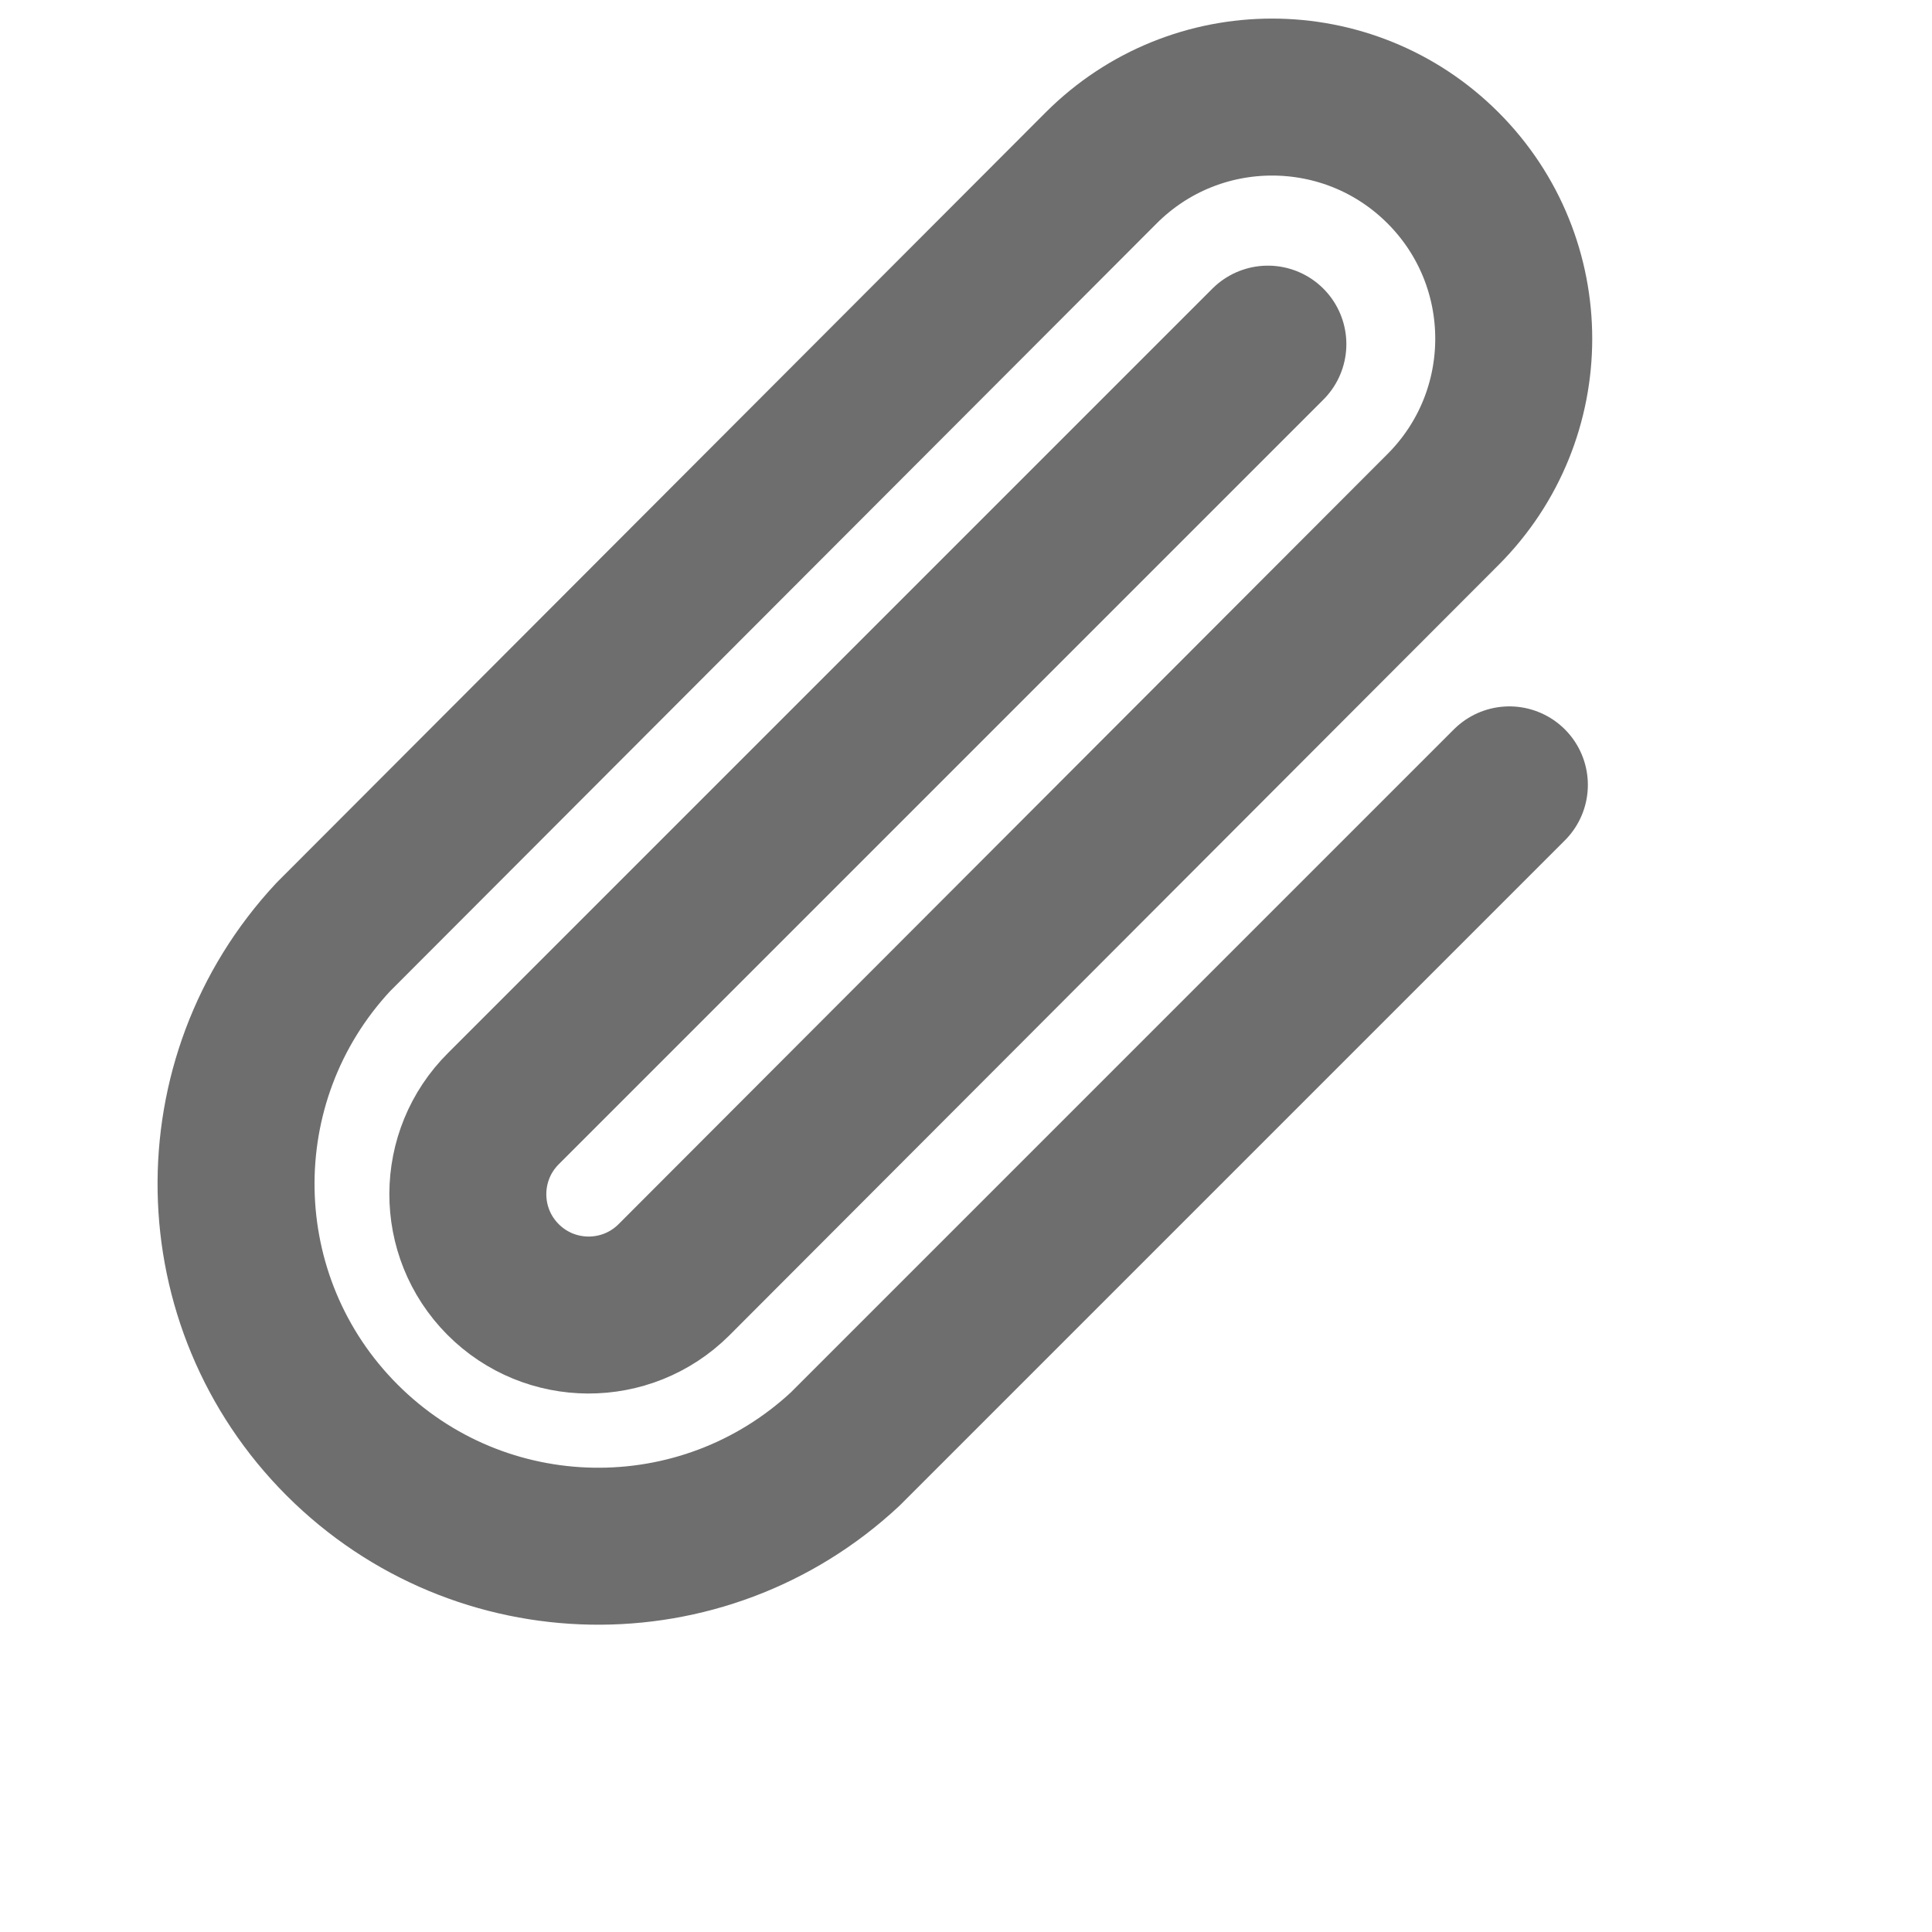
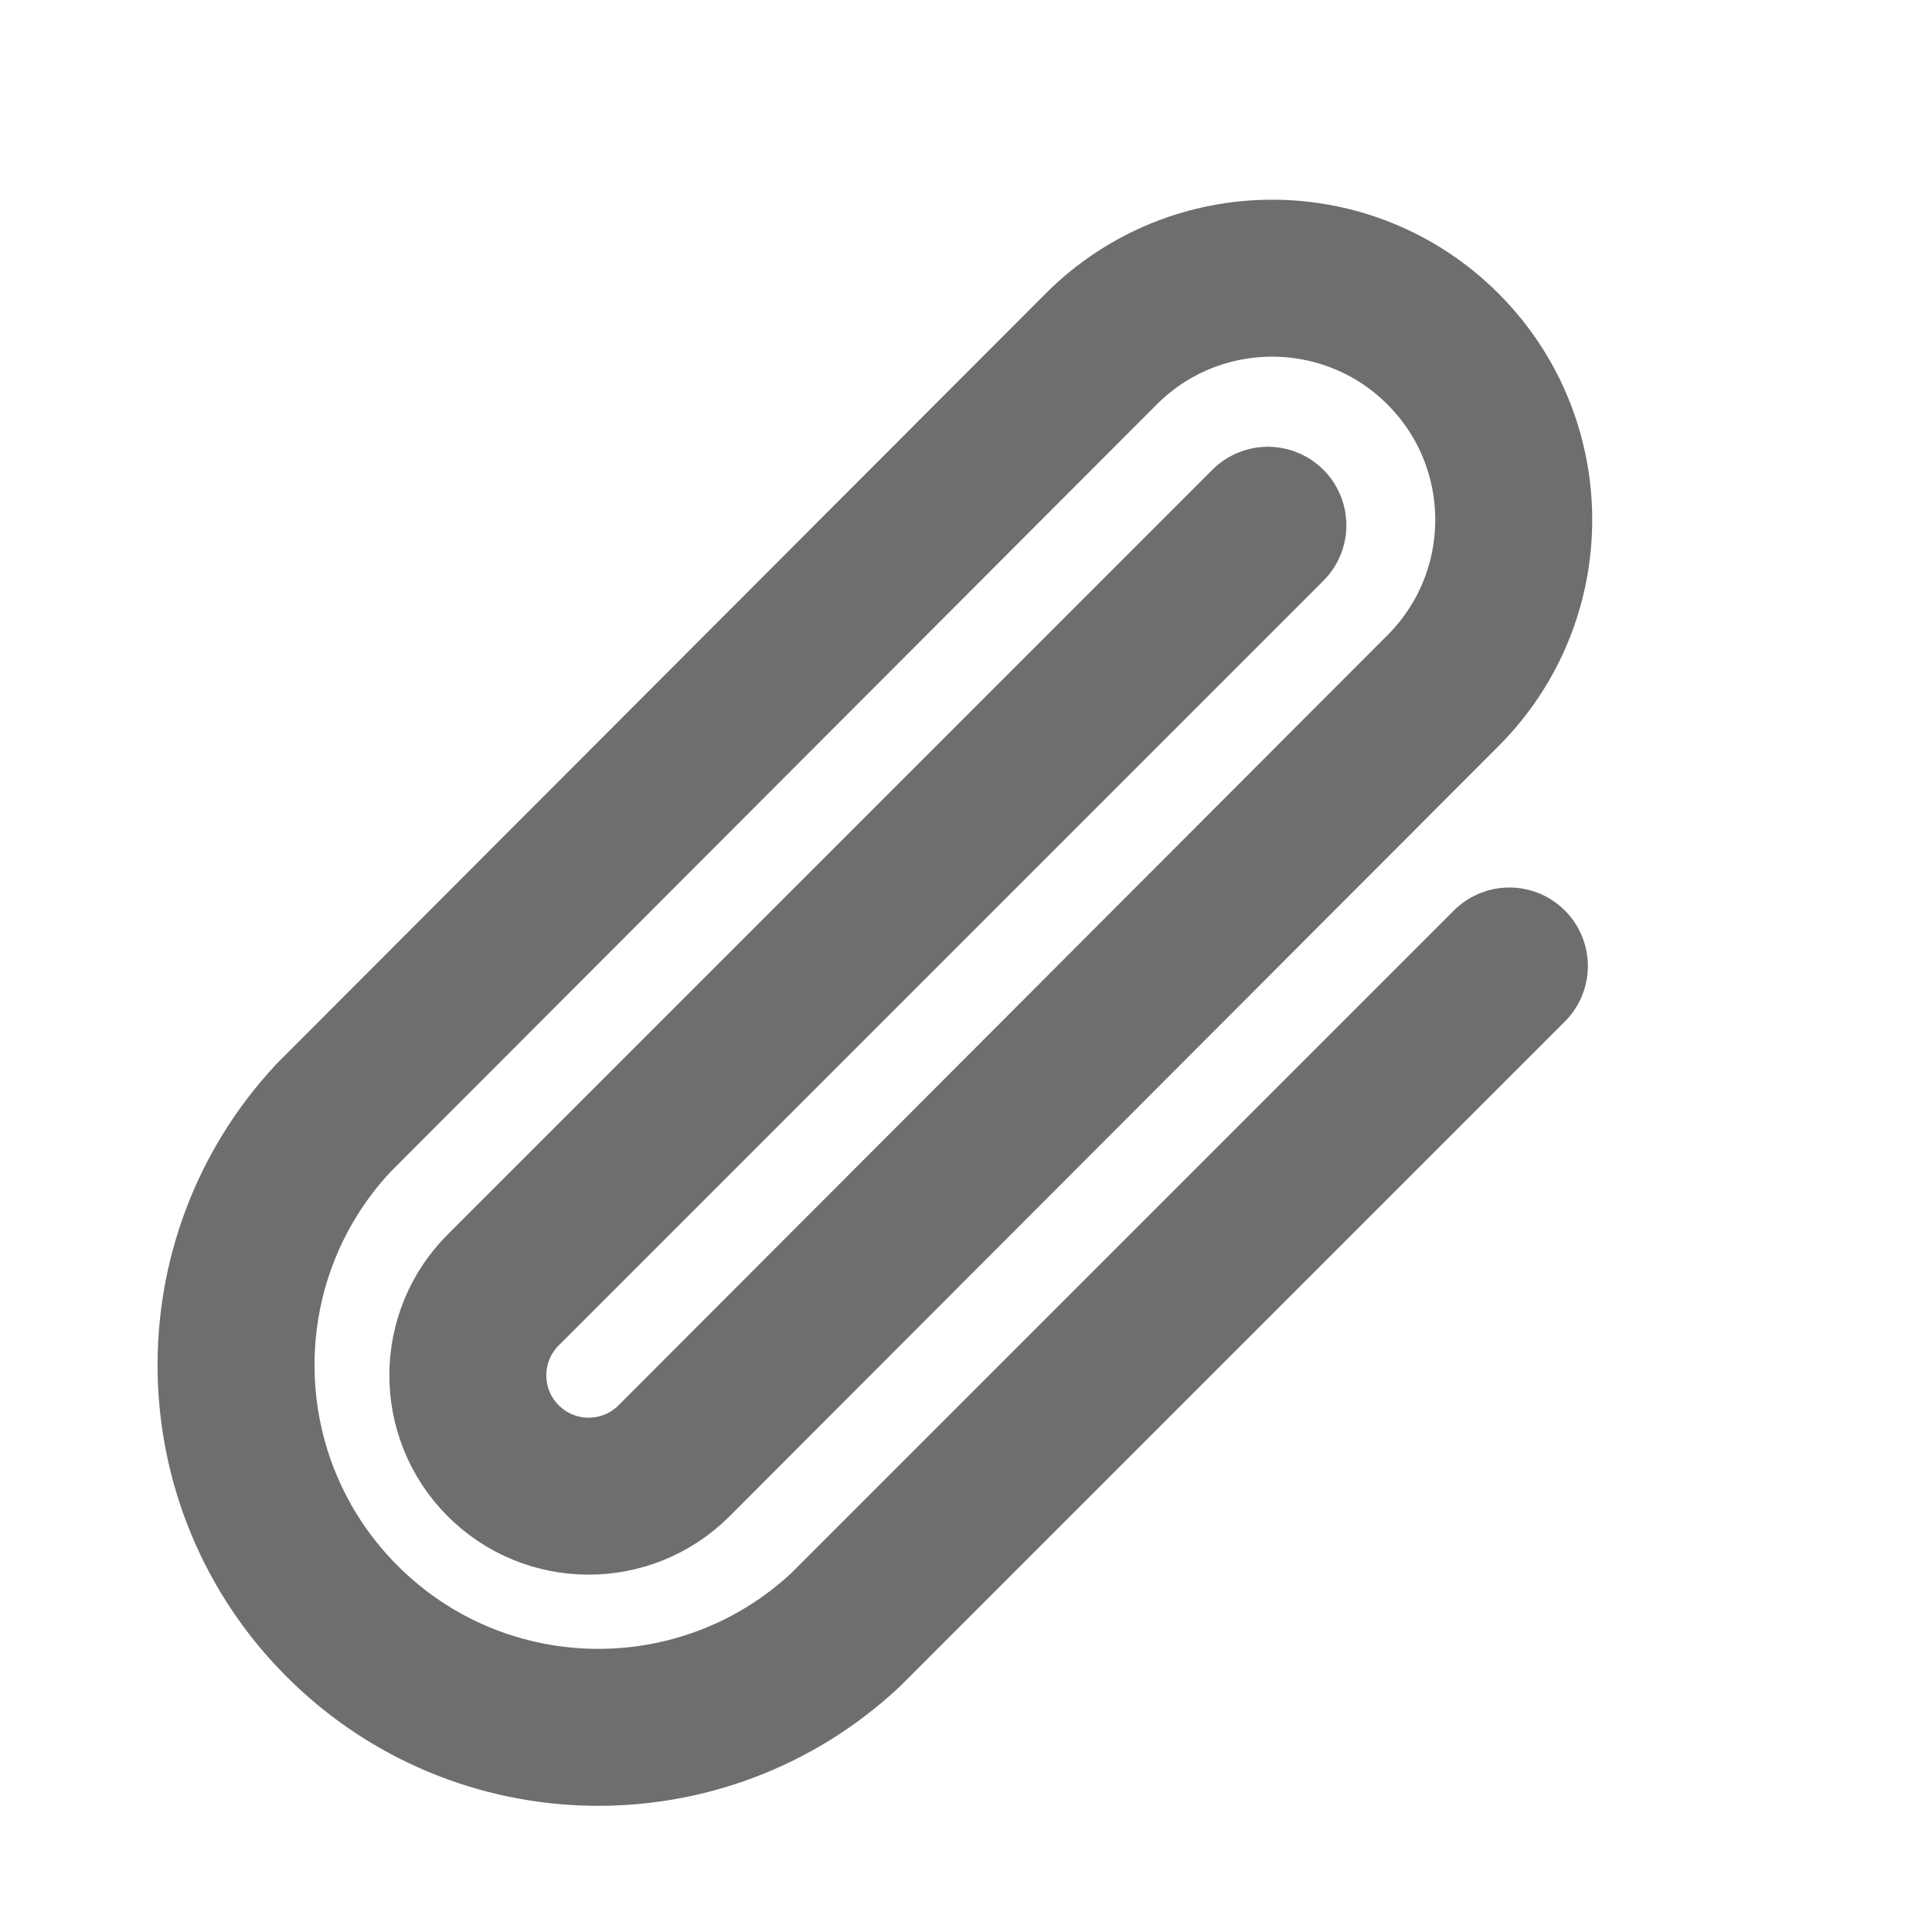
<svg xmlns="http://www.w3.org/2000/svg" width="16" height="16" viewBox="0 0 16 16">
-   <path d="M12.5 6.5L7 12a3 3 0 0 1-4.24-4.24l6.36-6.37a2 2 0 0 1 2.83 2.83L5.58 10.6a1 1 0 0 1-1.41-1.42L10.5 2.85" fill="none" stroke="#6E6E6E" stroke-width="1.3" stroke-linecap="round" stroke-linejoin="round" />
+   <path d="M12.5 8L7 13.5a3 3 0 0 1-4.24-4.24l6.36-6.37a2 2 0 0 1 2.83 2.83L5.58 12.1a1 1 0 0 1-1.41-1.42L10.5 4.35" fill="none" stroke="#6E6E6E" stroke-width="1.3" stroke-linecap="round" stroke-linejoin="round" />
</svg>
